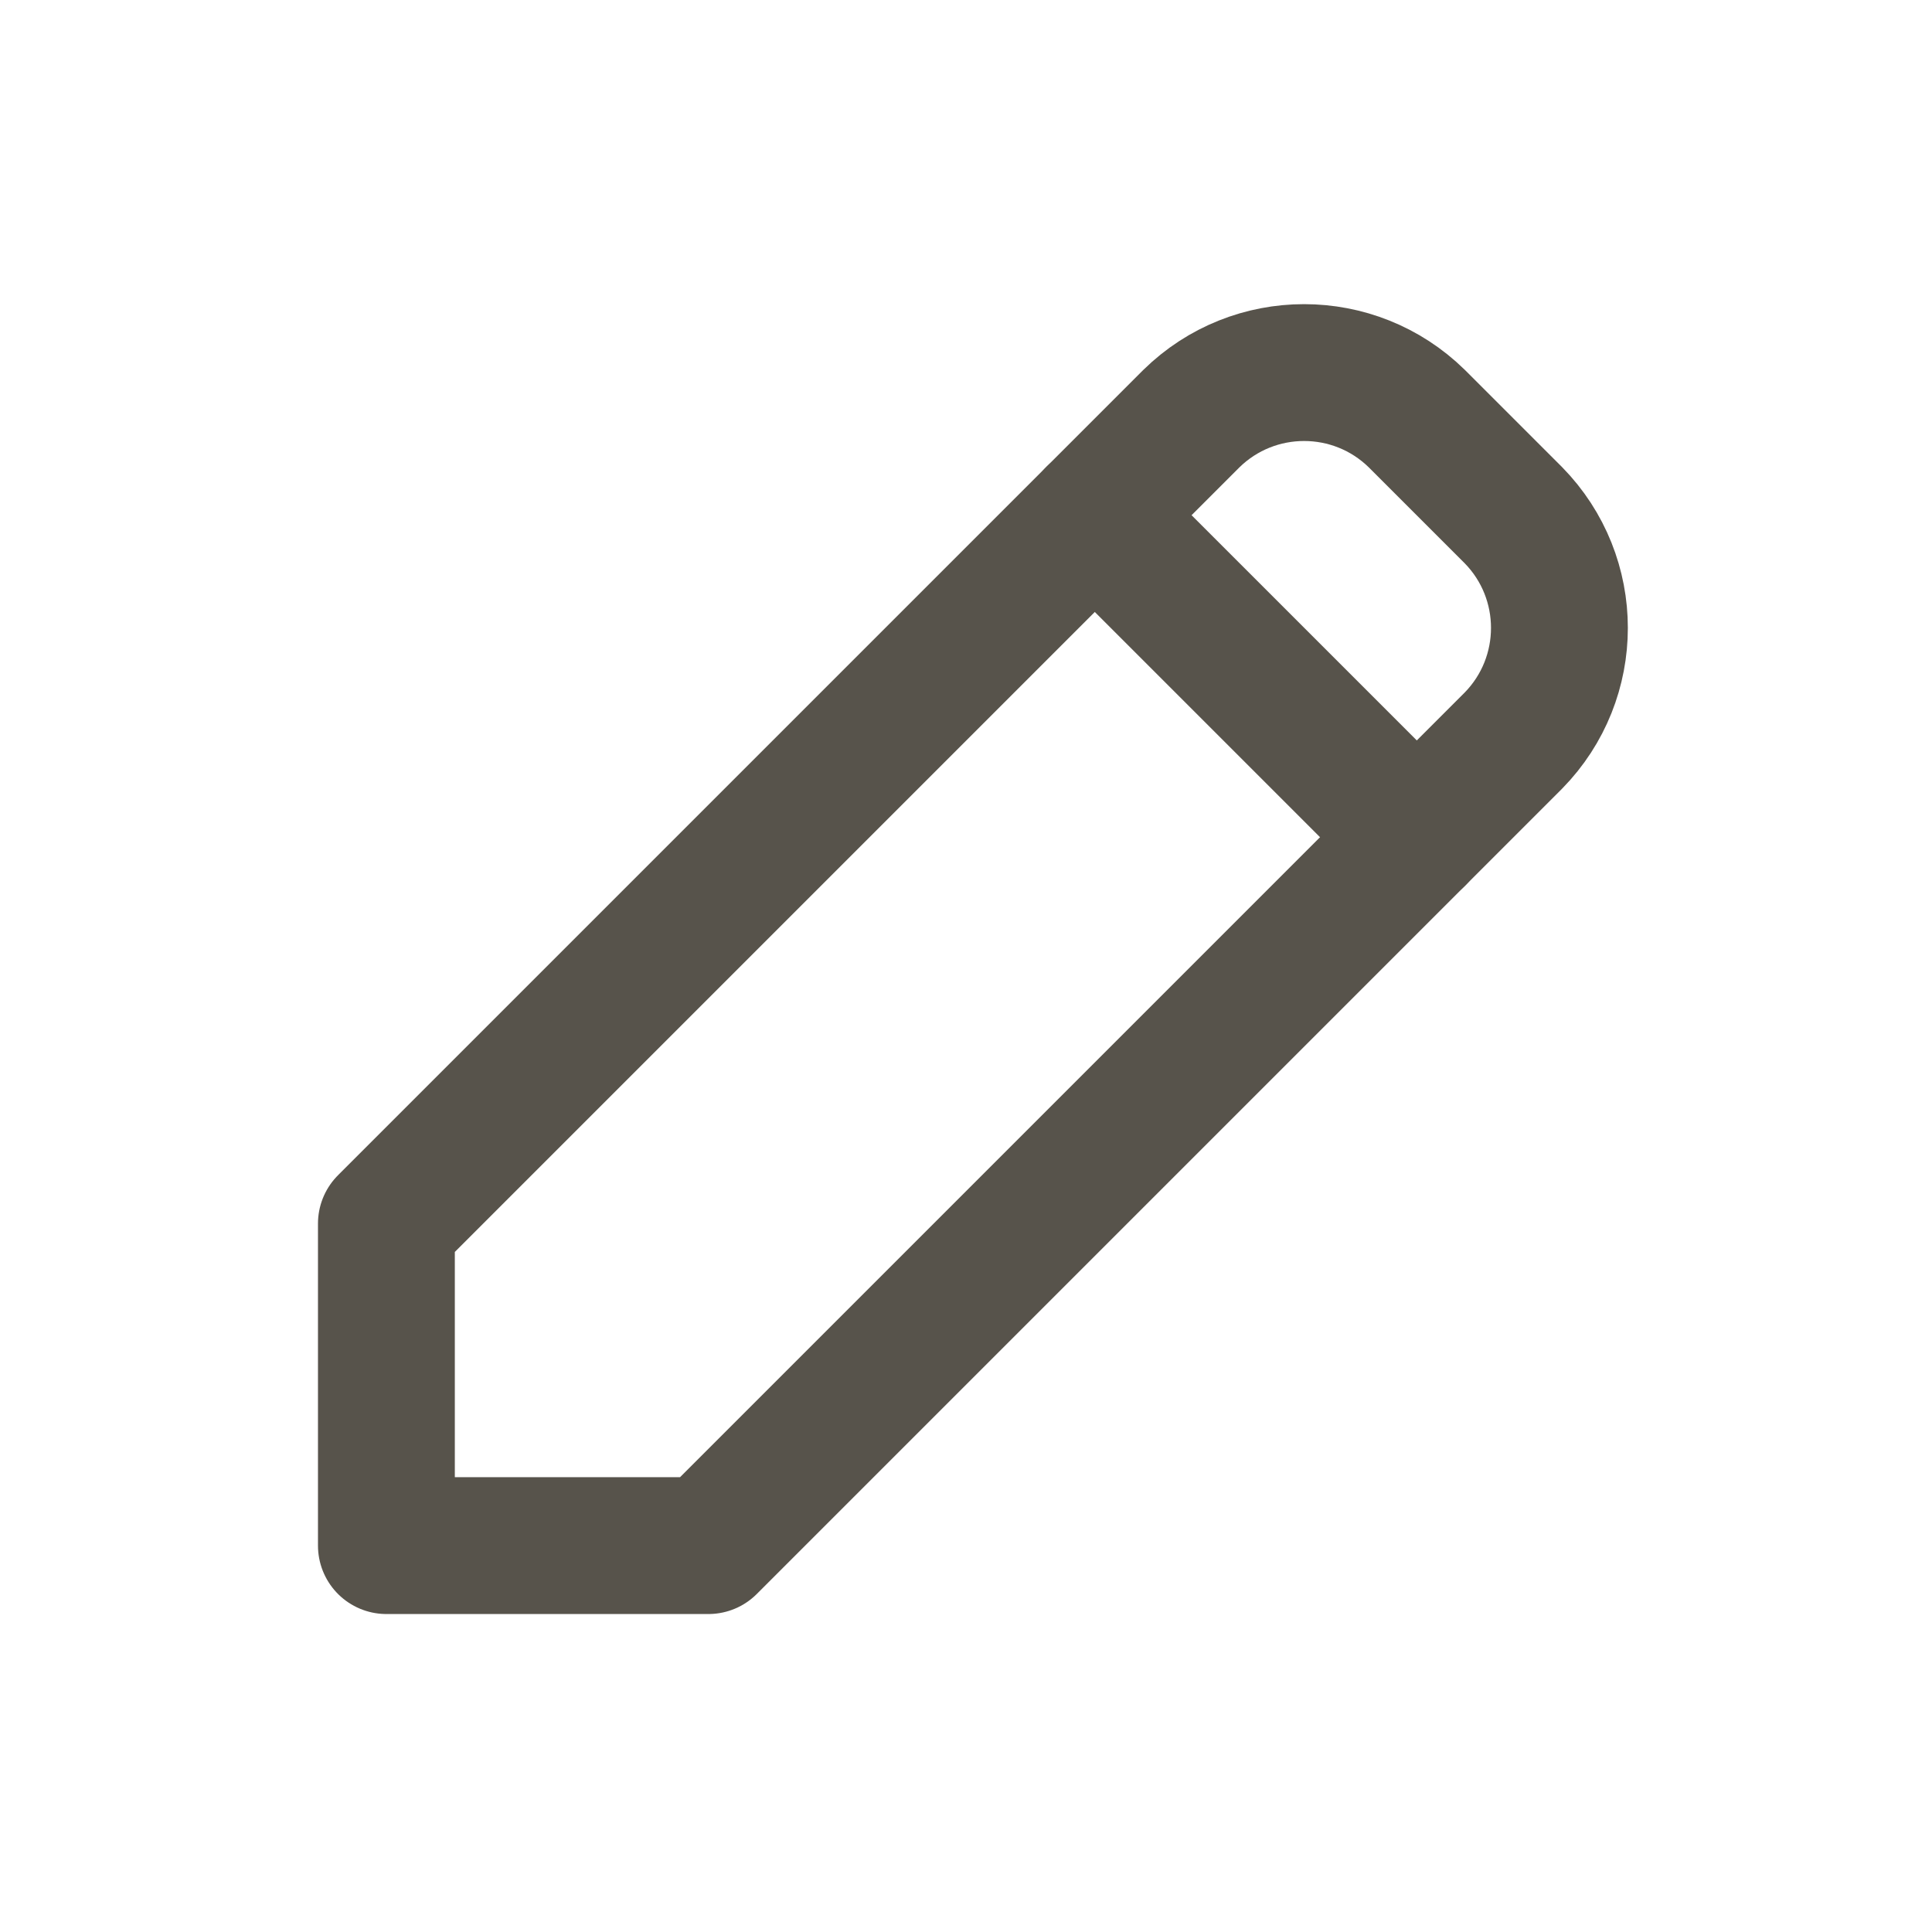
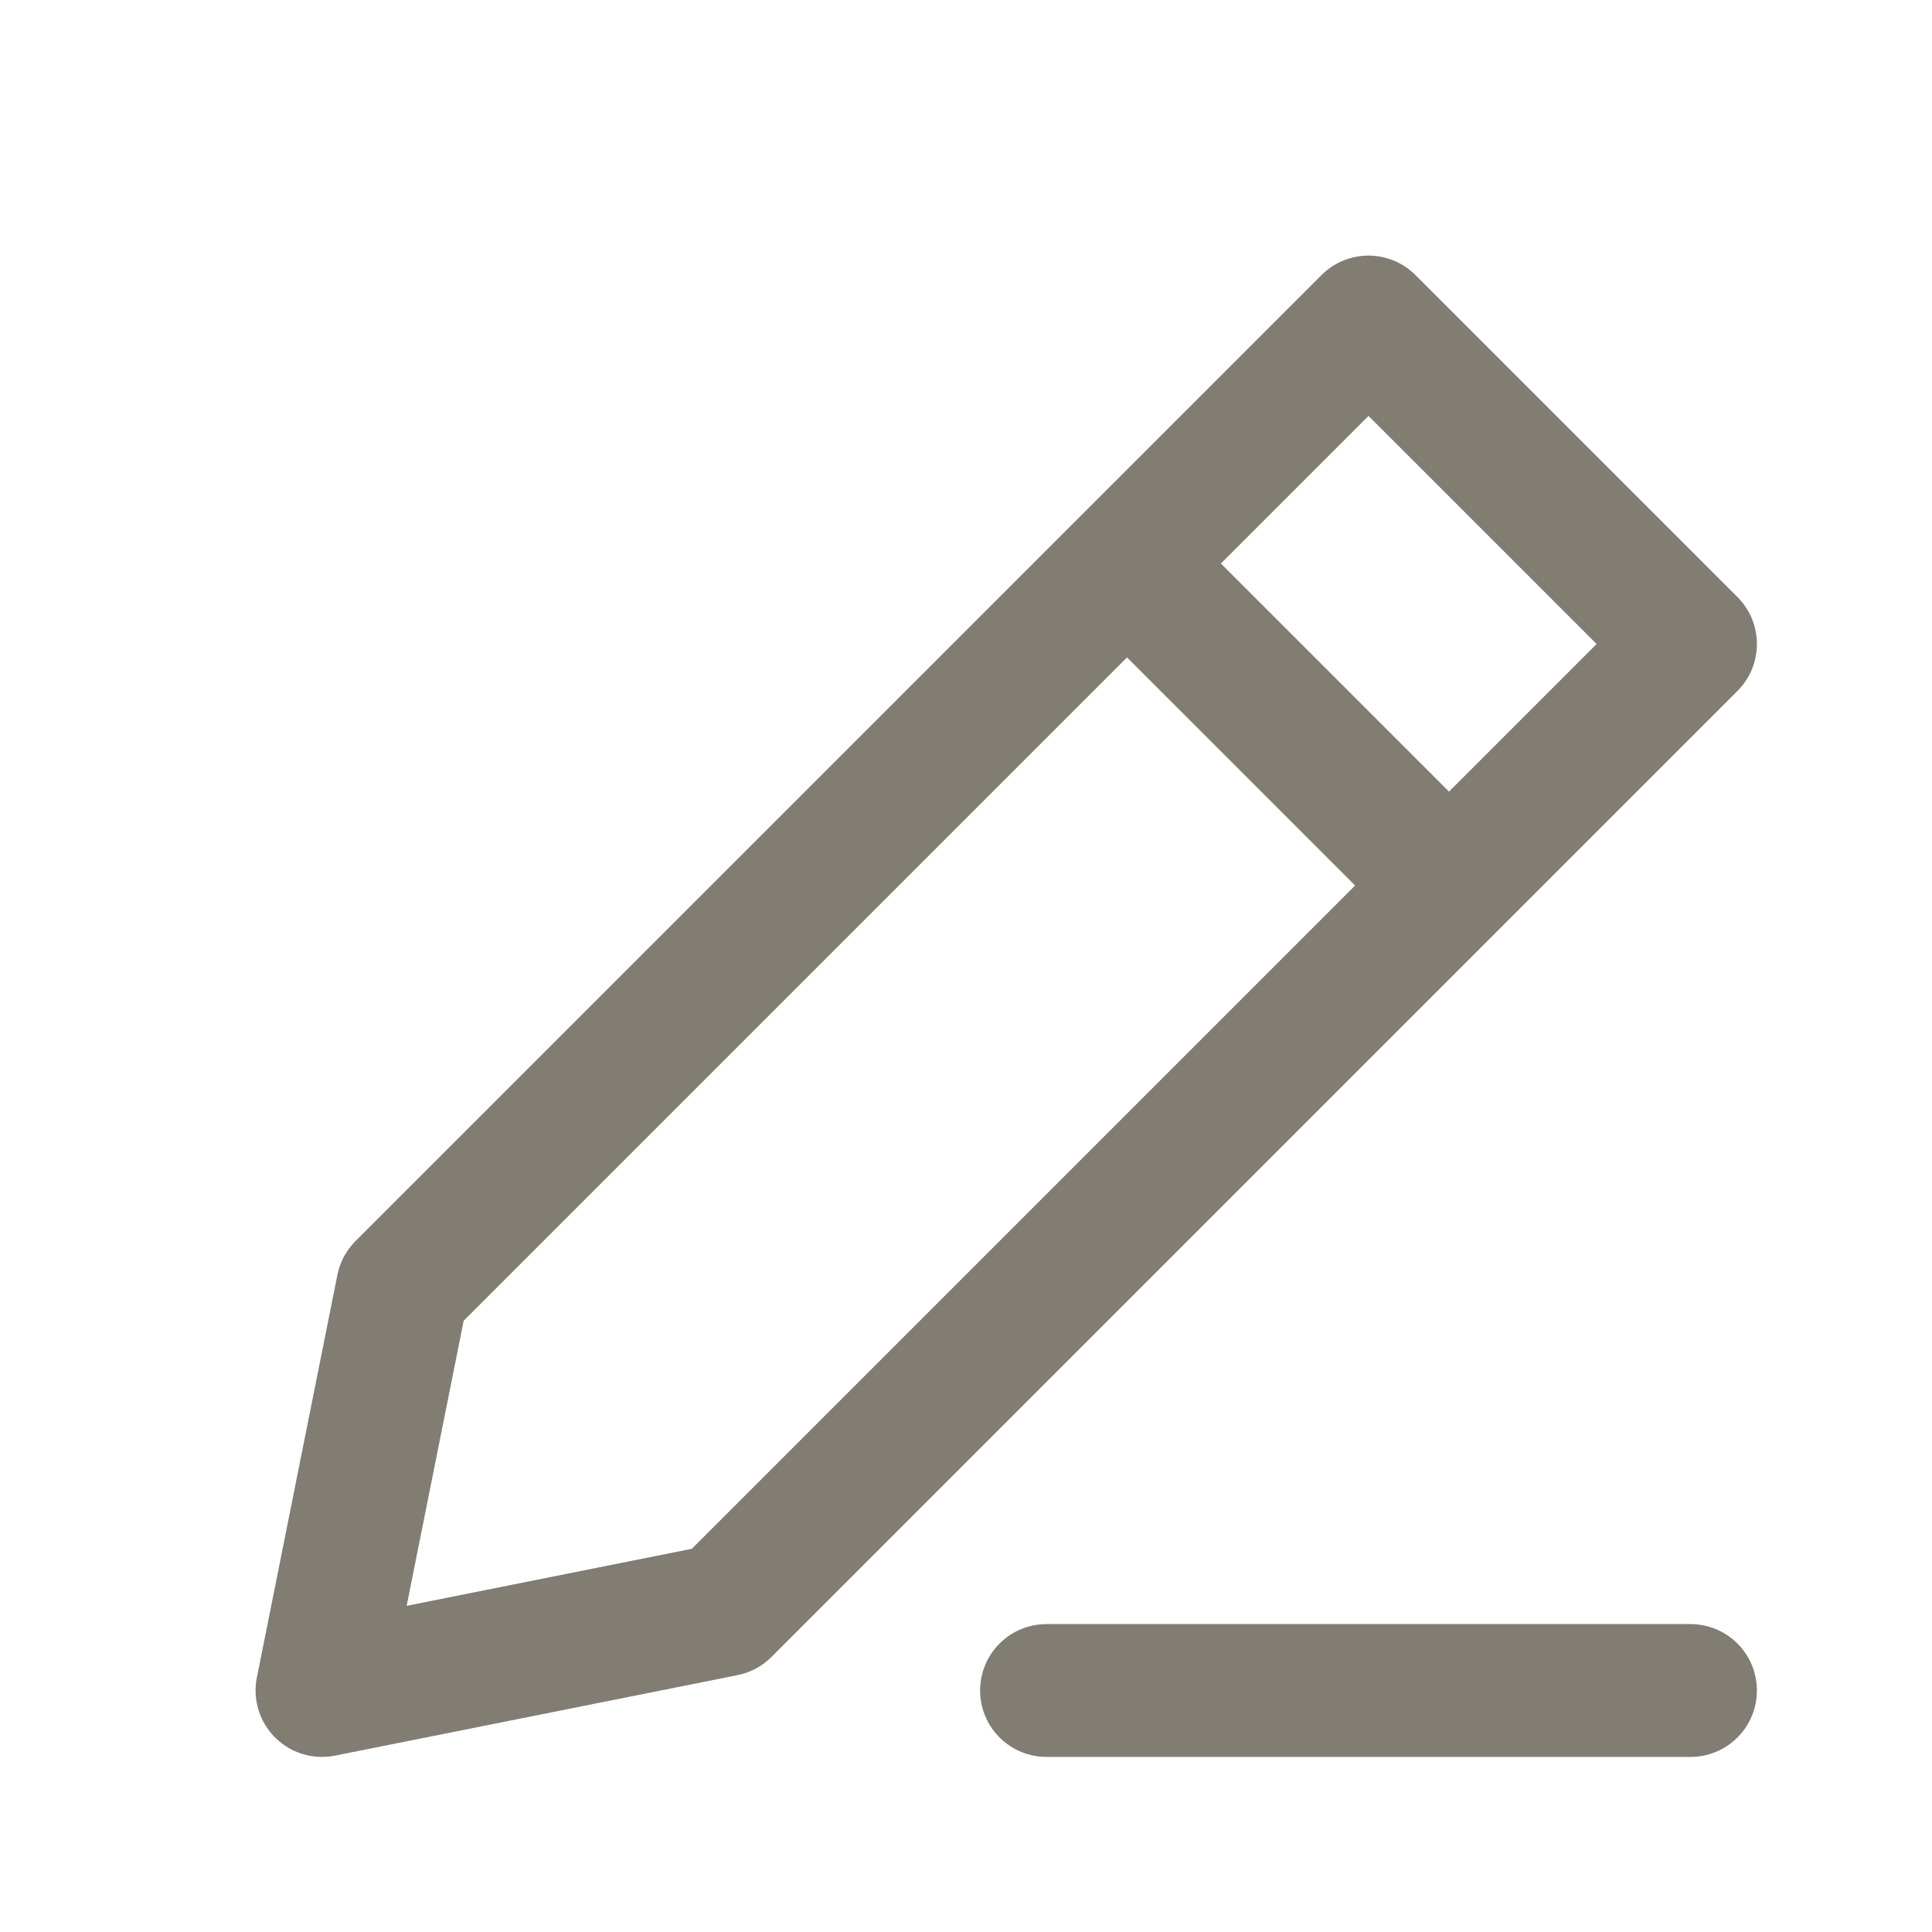
- <svg xmlns="http://www.w3.org/2000/svg" viewBox="0 0 24 24" fill="none" stroke="#57534B" stroke-width="1.7" stroke-linecap="round" stroke-linejoin="round">
-   <path d="M4.8 19.2h4l10-10a2 2 0 0 0 0-2.8l-1.2-1.2a2 2 0 0 0-2.8 0l-10 10z" />
-   <path d="m13.6 6.4 4 4" />
+ <svg xmlns="http://www.w3.org/2000/svg" class="app-icon" viewBox="0 0 24 24" fill="none" stroke="#817D73" stroke-width="1.65" stroke-linecap="round" stroke-linejoin="round" aria-hidden="true">
+   <path d="m5 16-1 5 5-1L21 8l-4-4ZM14 7l4 4M13 21h8" />
</svg>
